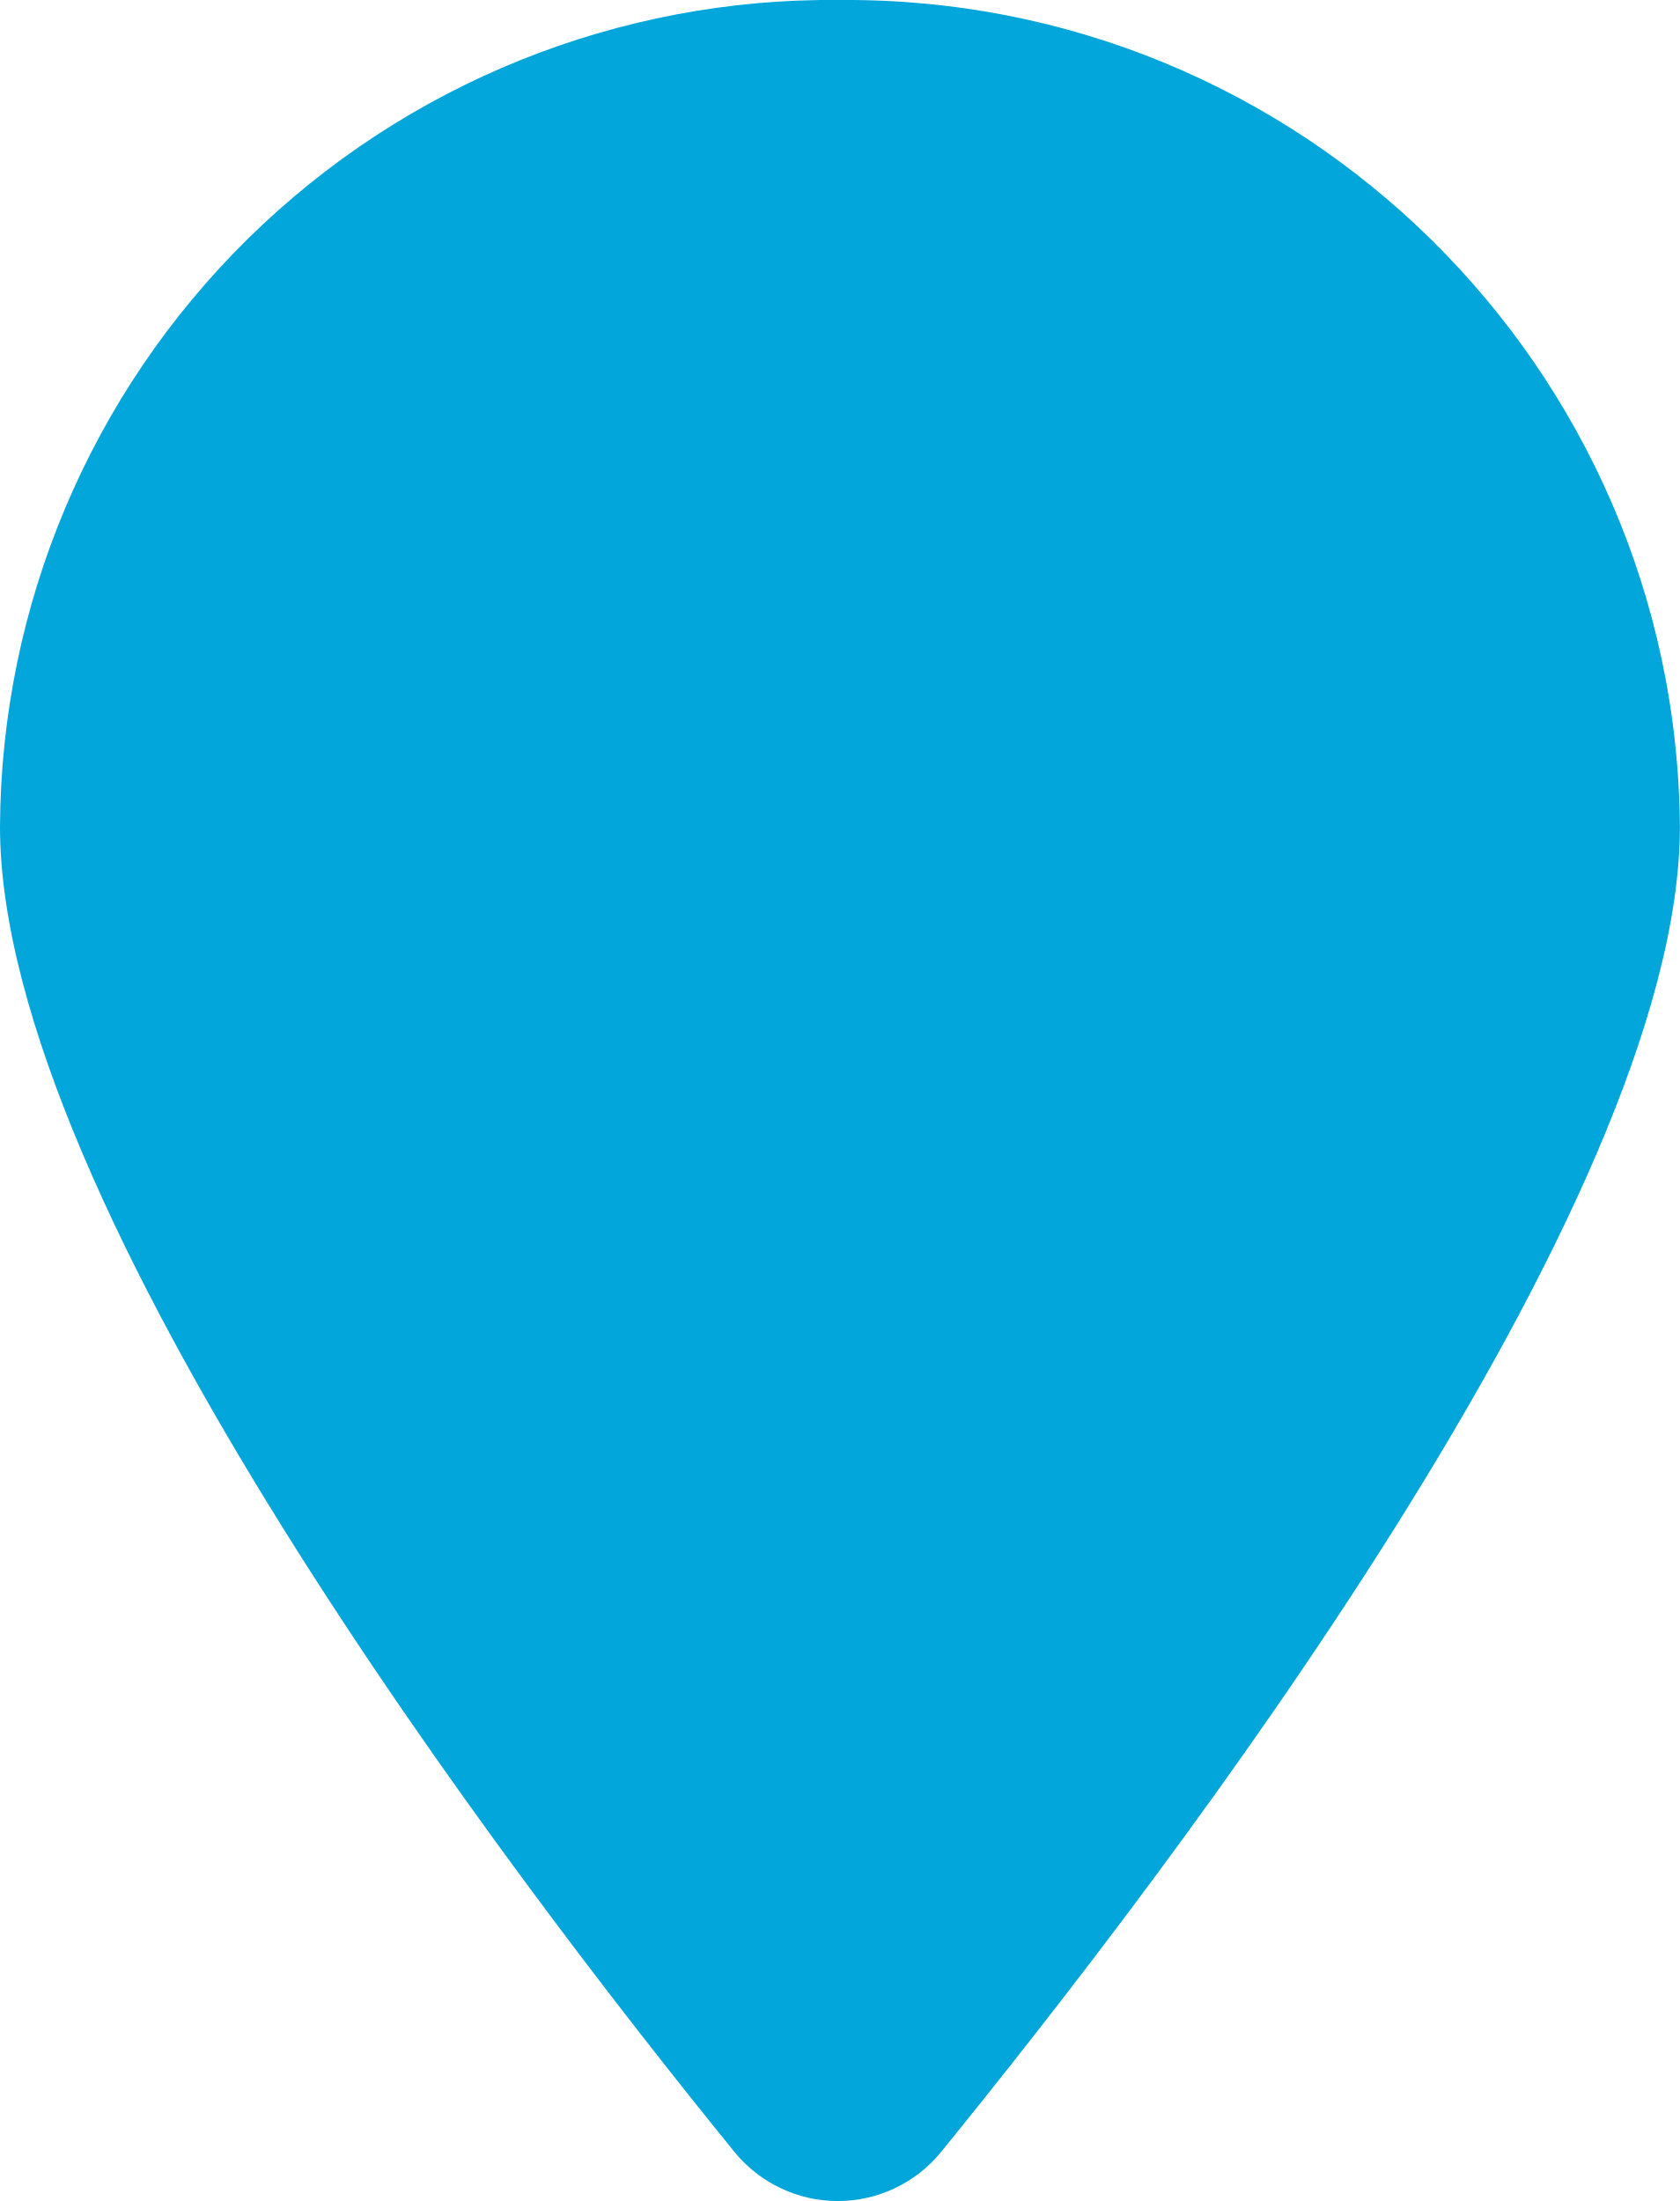
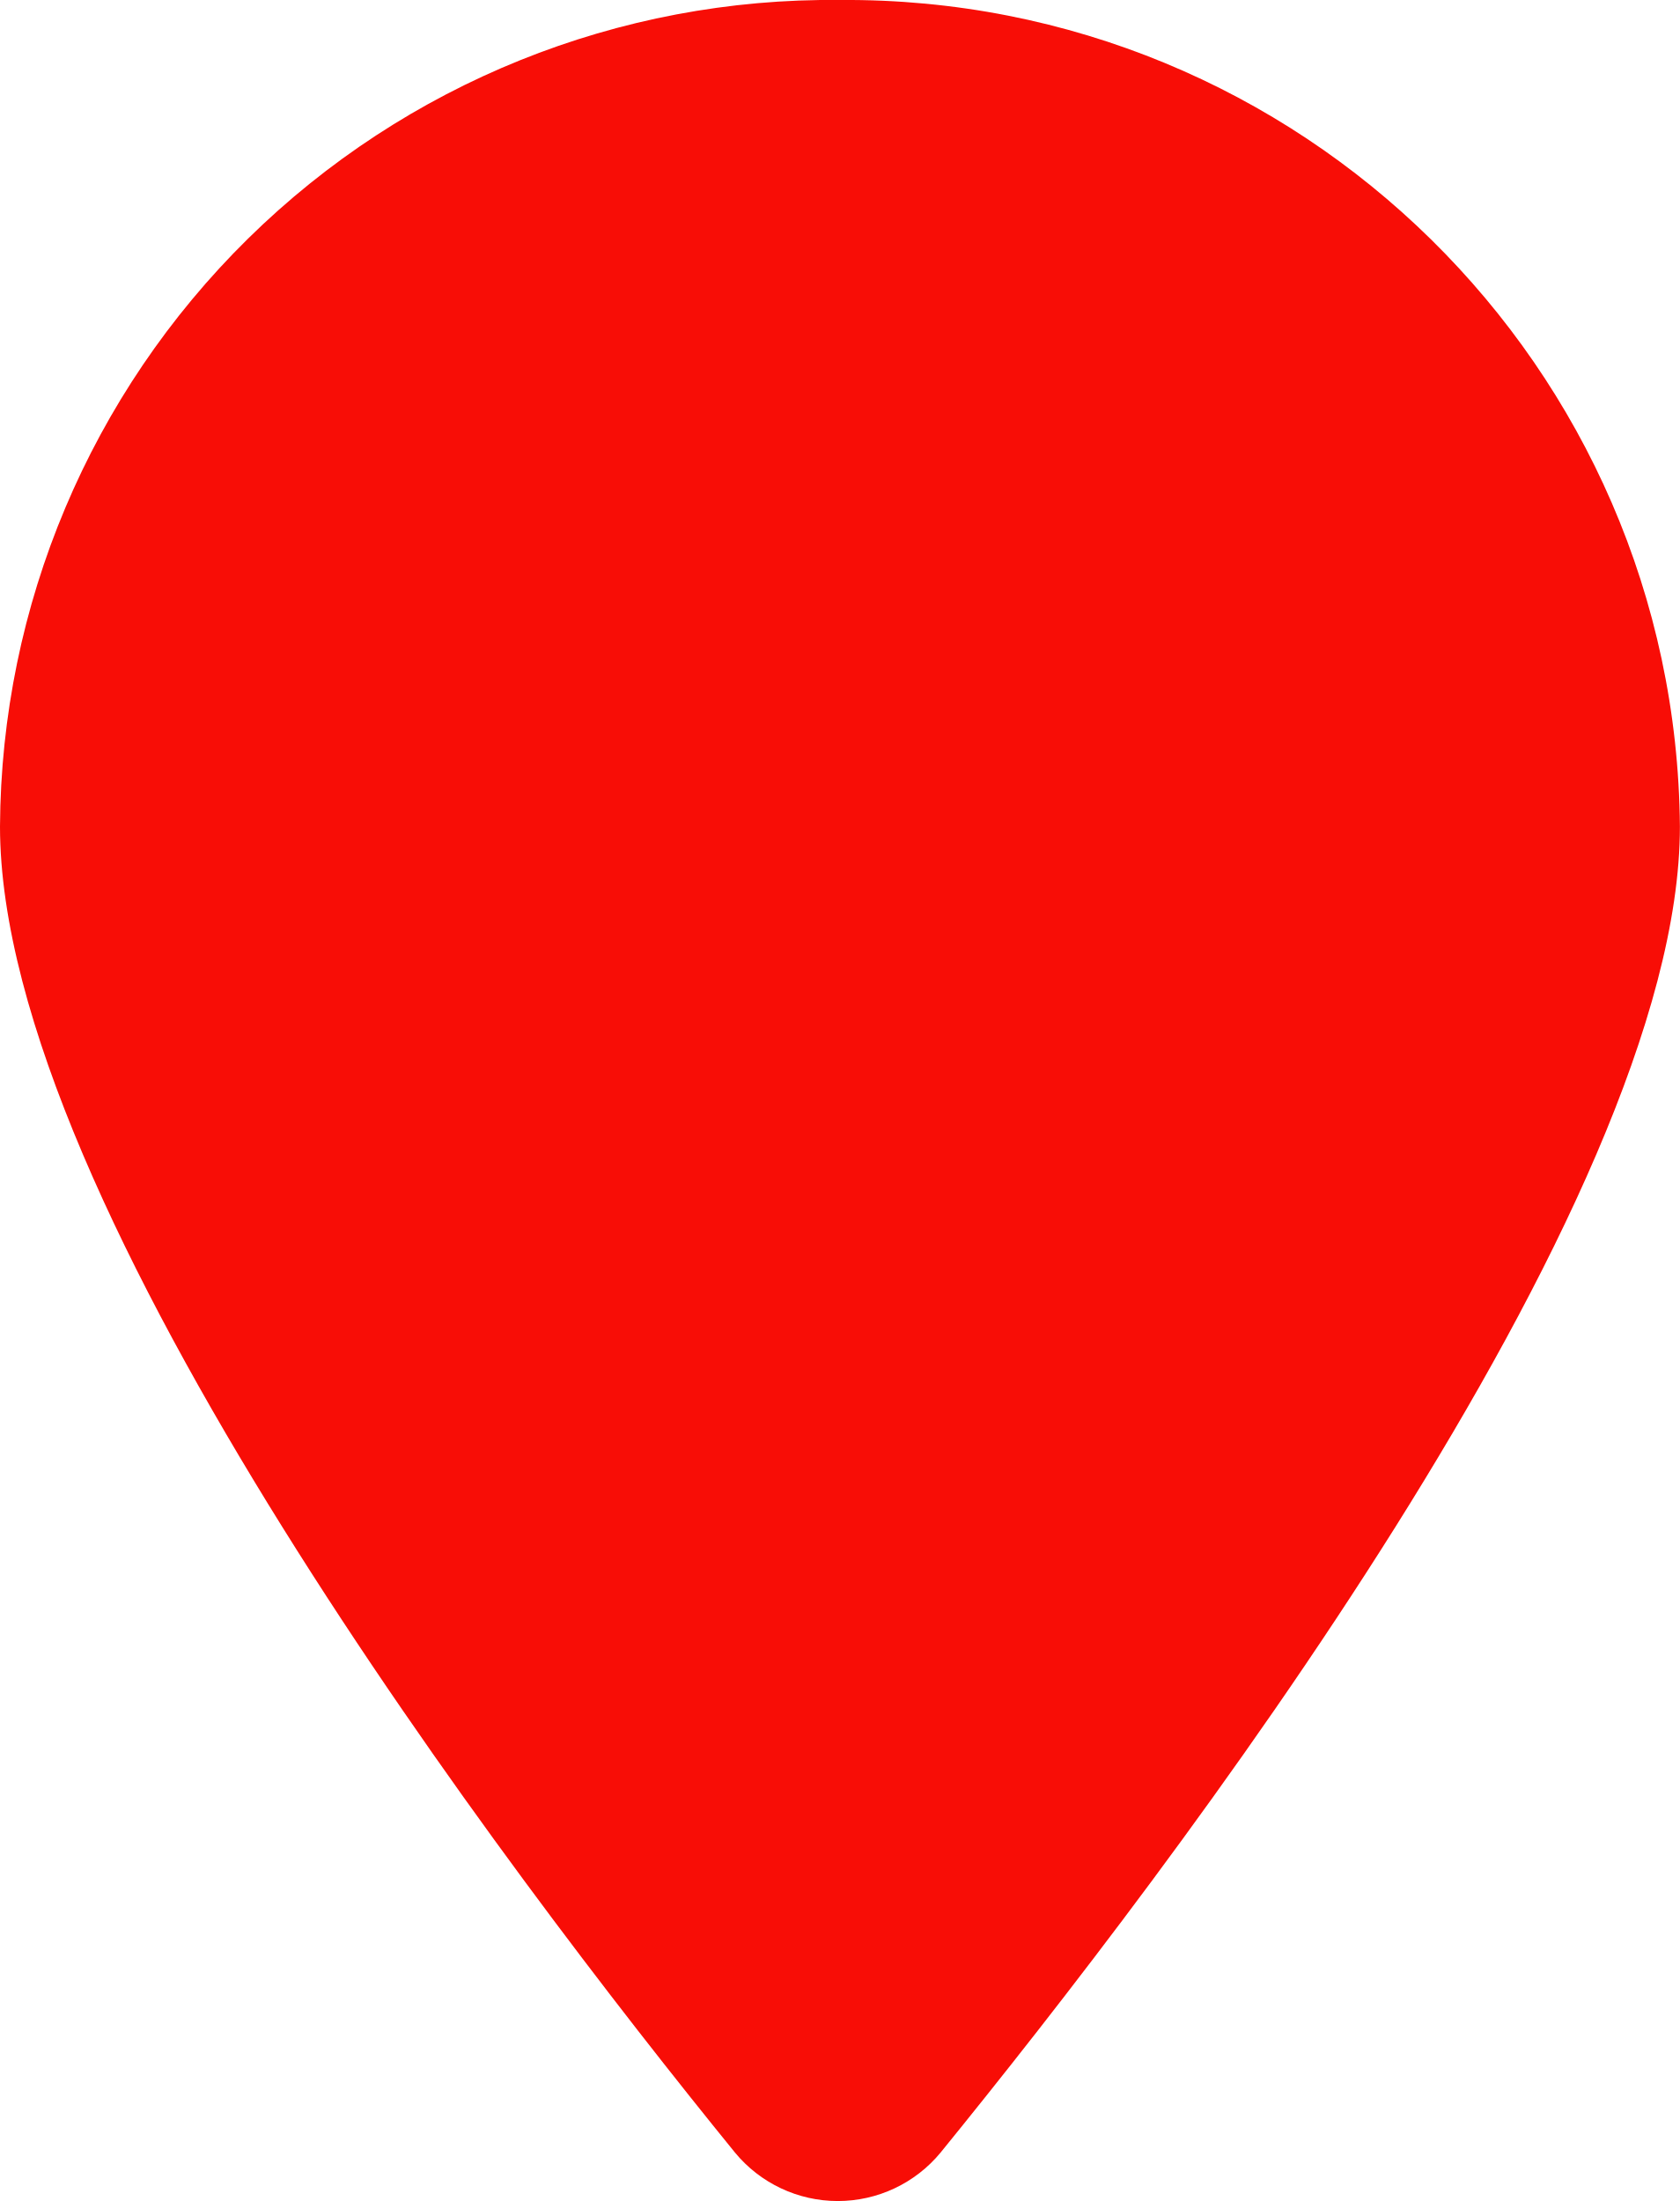
<svg xmlns="http://www.w3.org/2000/svg" id="Vector" width="29" height="38" viewBox="0 0 29 38">
-   <path id="Path_189" data-name="Path 189" d="M29,14.271c0,6.541-8.836,18.062-12.763,22.893a2.3,2.3,0,0,1-3.549,0C8.76,32.333,0,20.812,0,14.271A14.343,14.343,0,0,1,14.5,0,14.391,14.391,0,0,1,29,14.271Z" fill="#02a6db" />
+   <path id="Path_189" data-name="Path 189" d="M29,14.271c0,6.541-8.836,18.062-12.763,22.893a2.3,2.3,0,0,1-3.549,0C8.76,32.333,0,20.812,0,14.271A14.343,14.343,0,0,1,14.5,0,14.391,14.391,0,0,1,29,14.271Z" fill="#f80d06" />
</svg>
